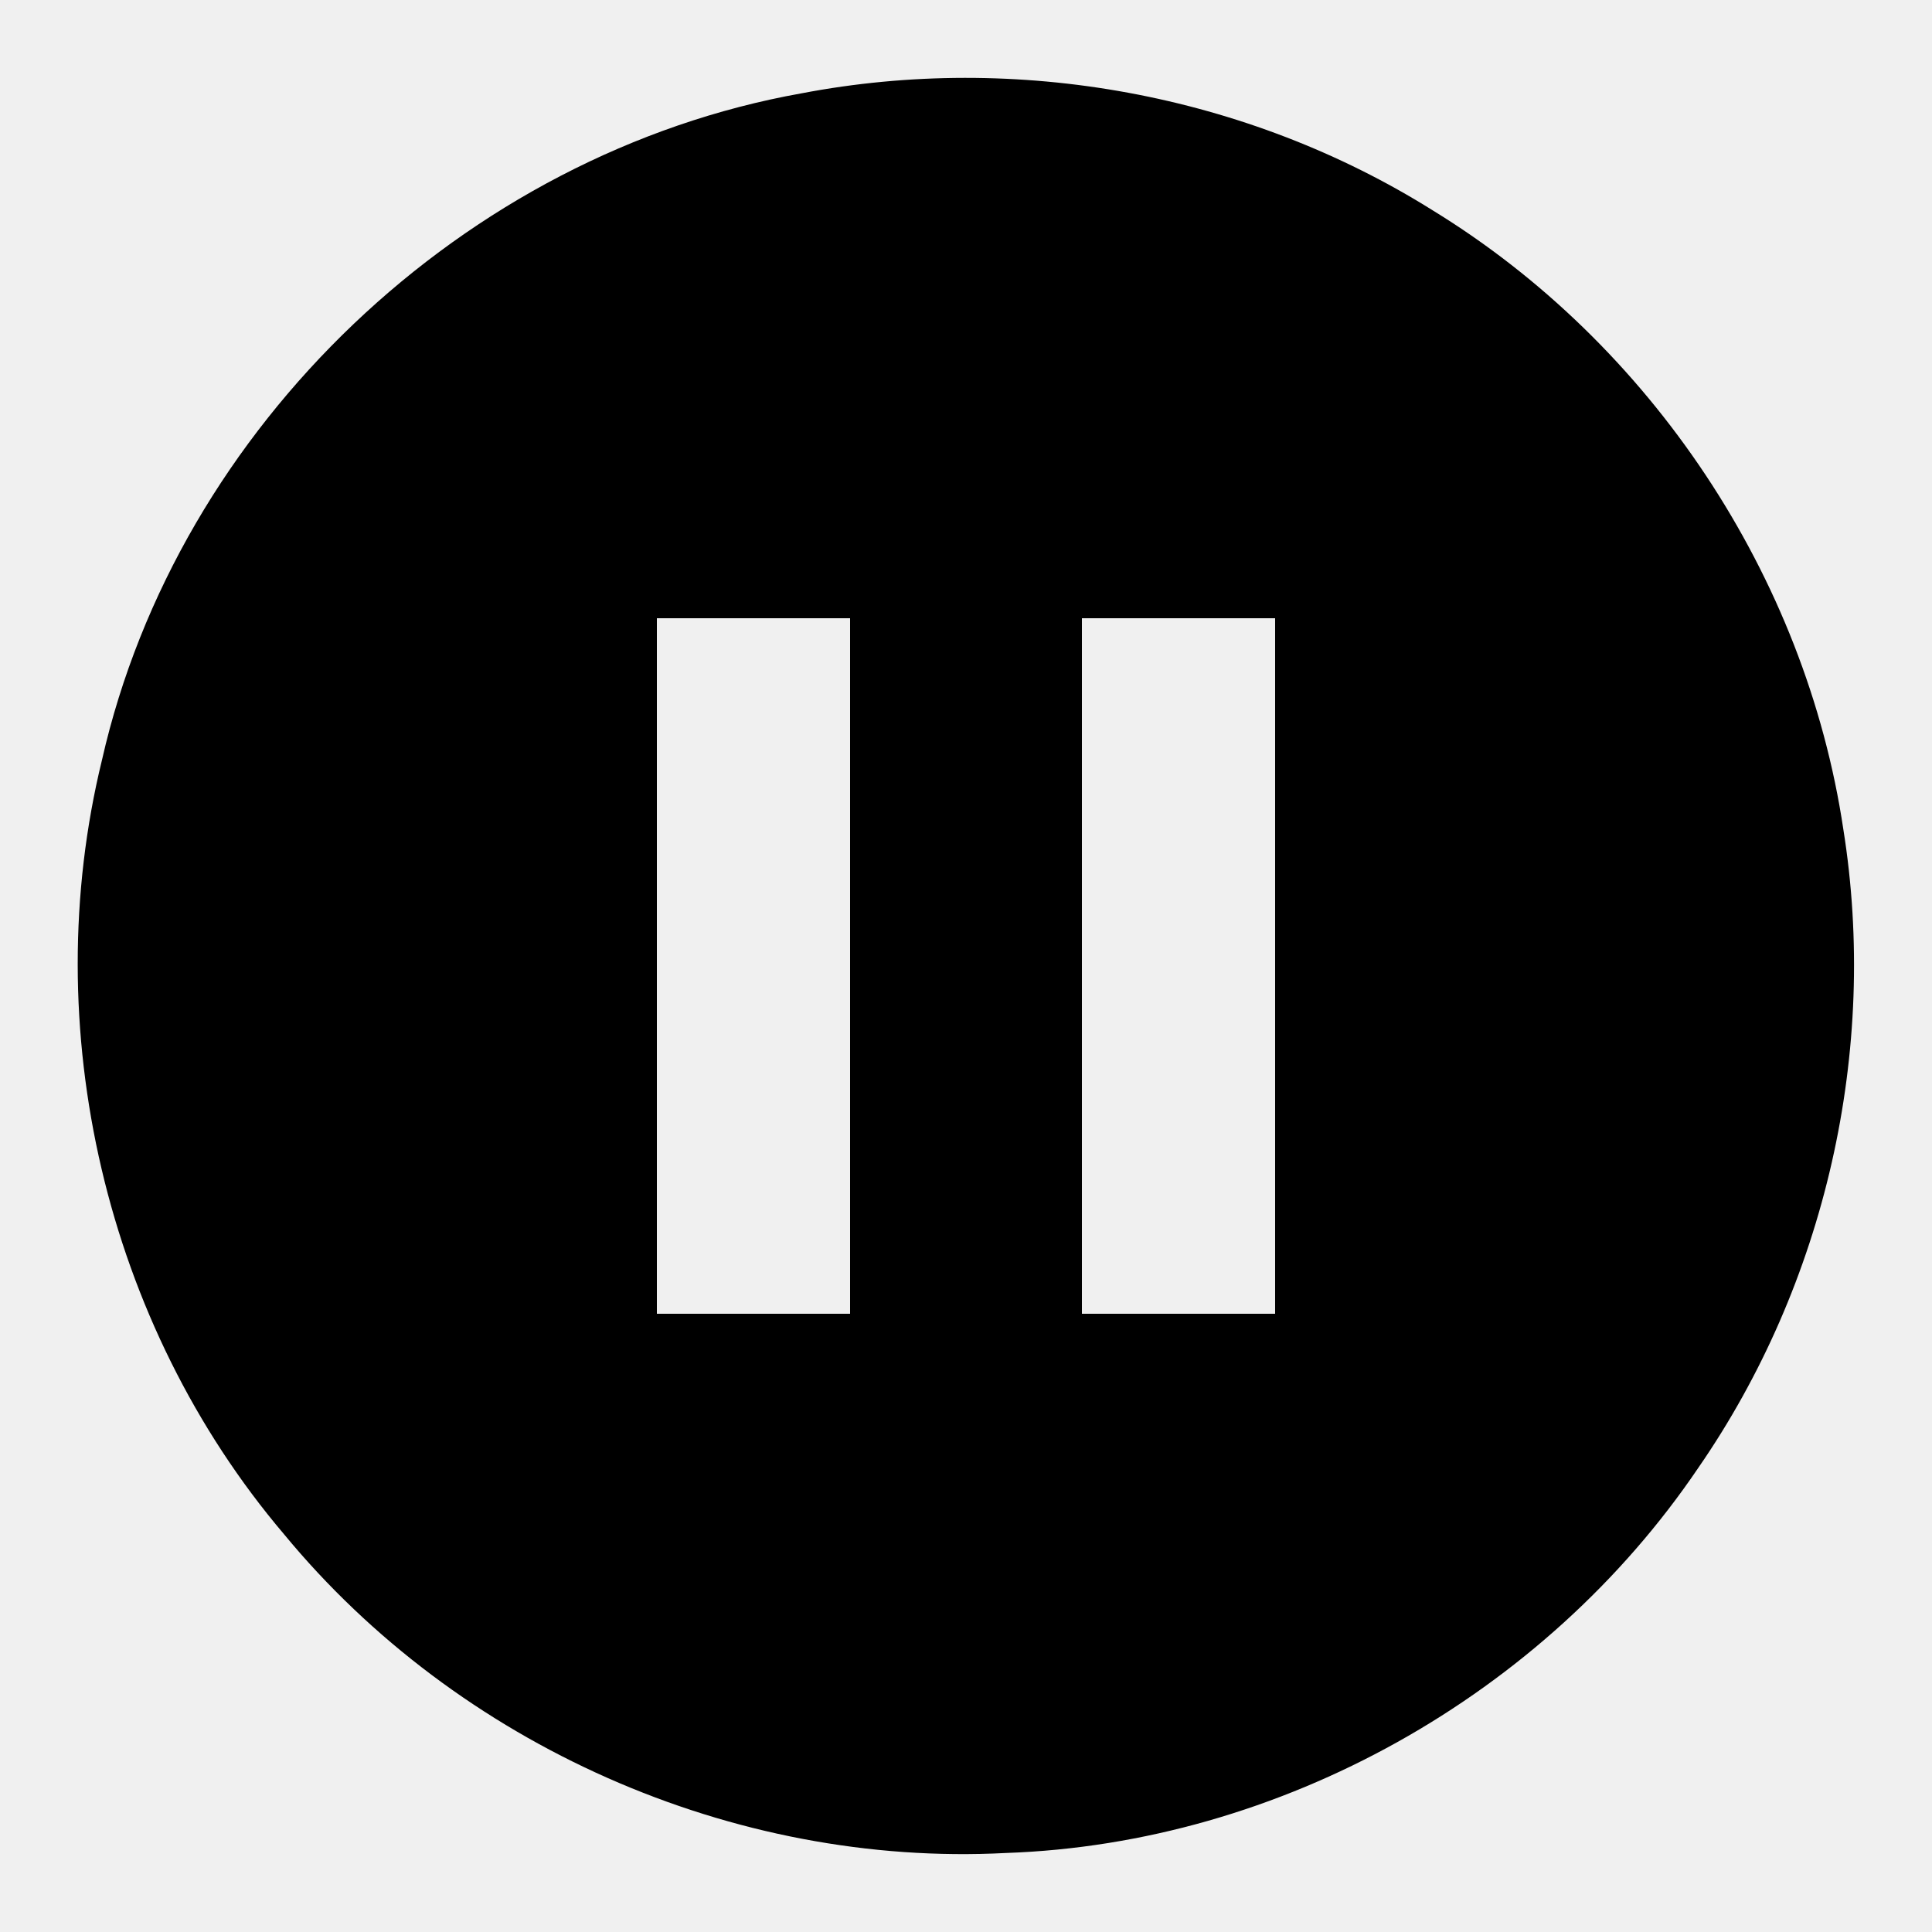
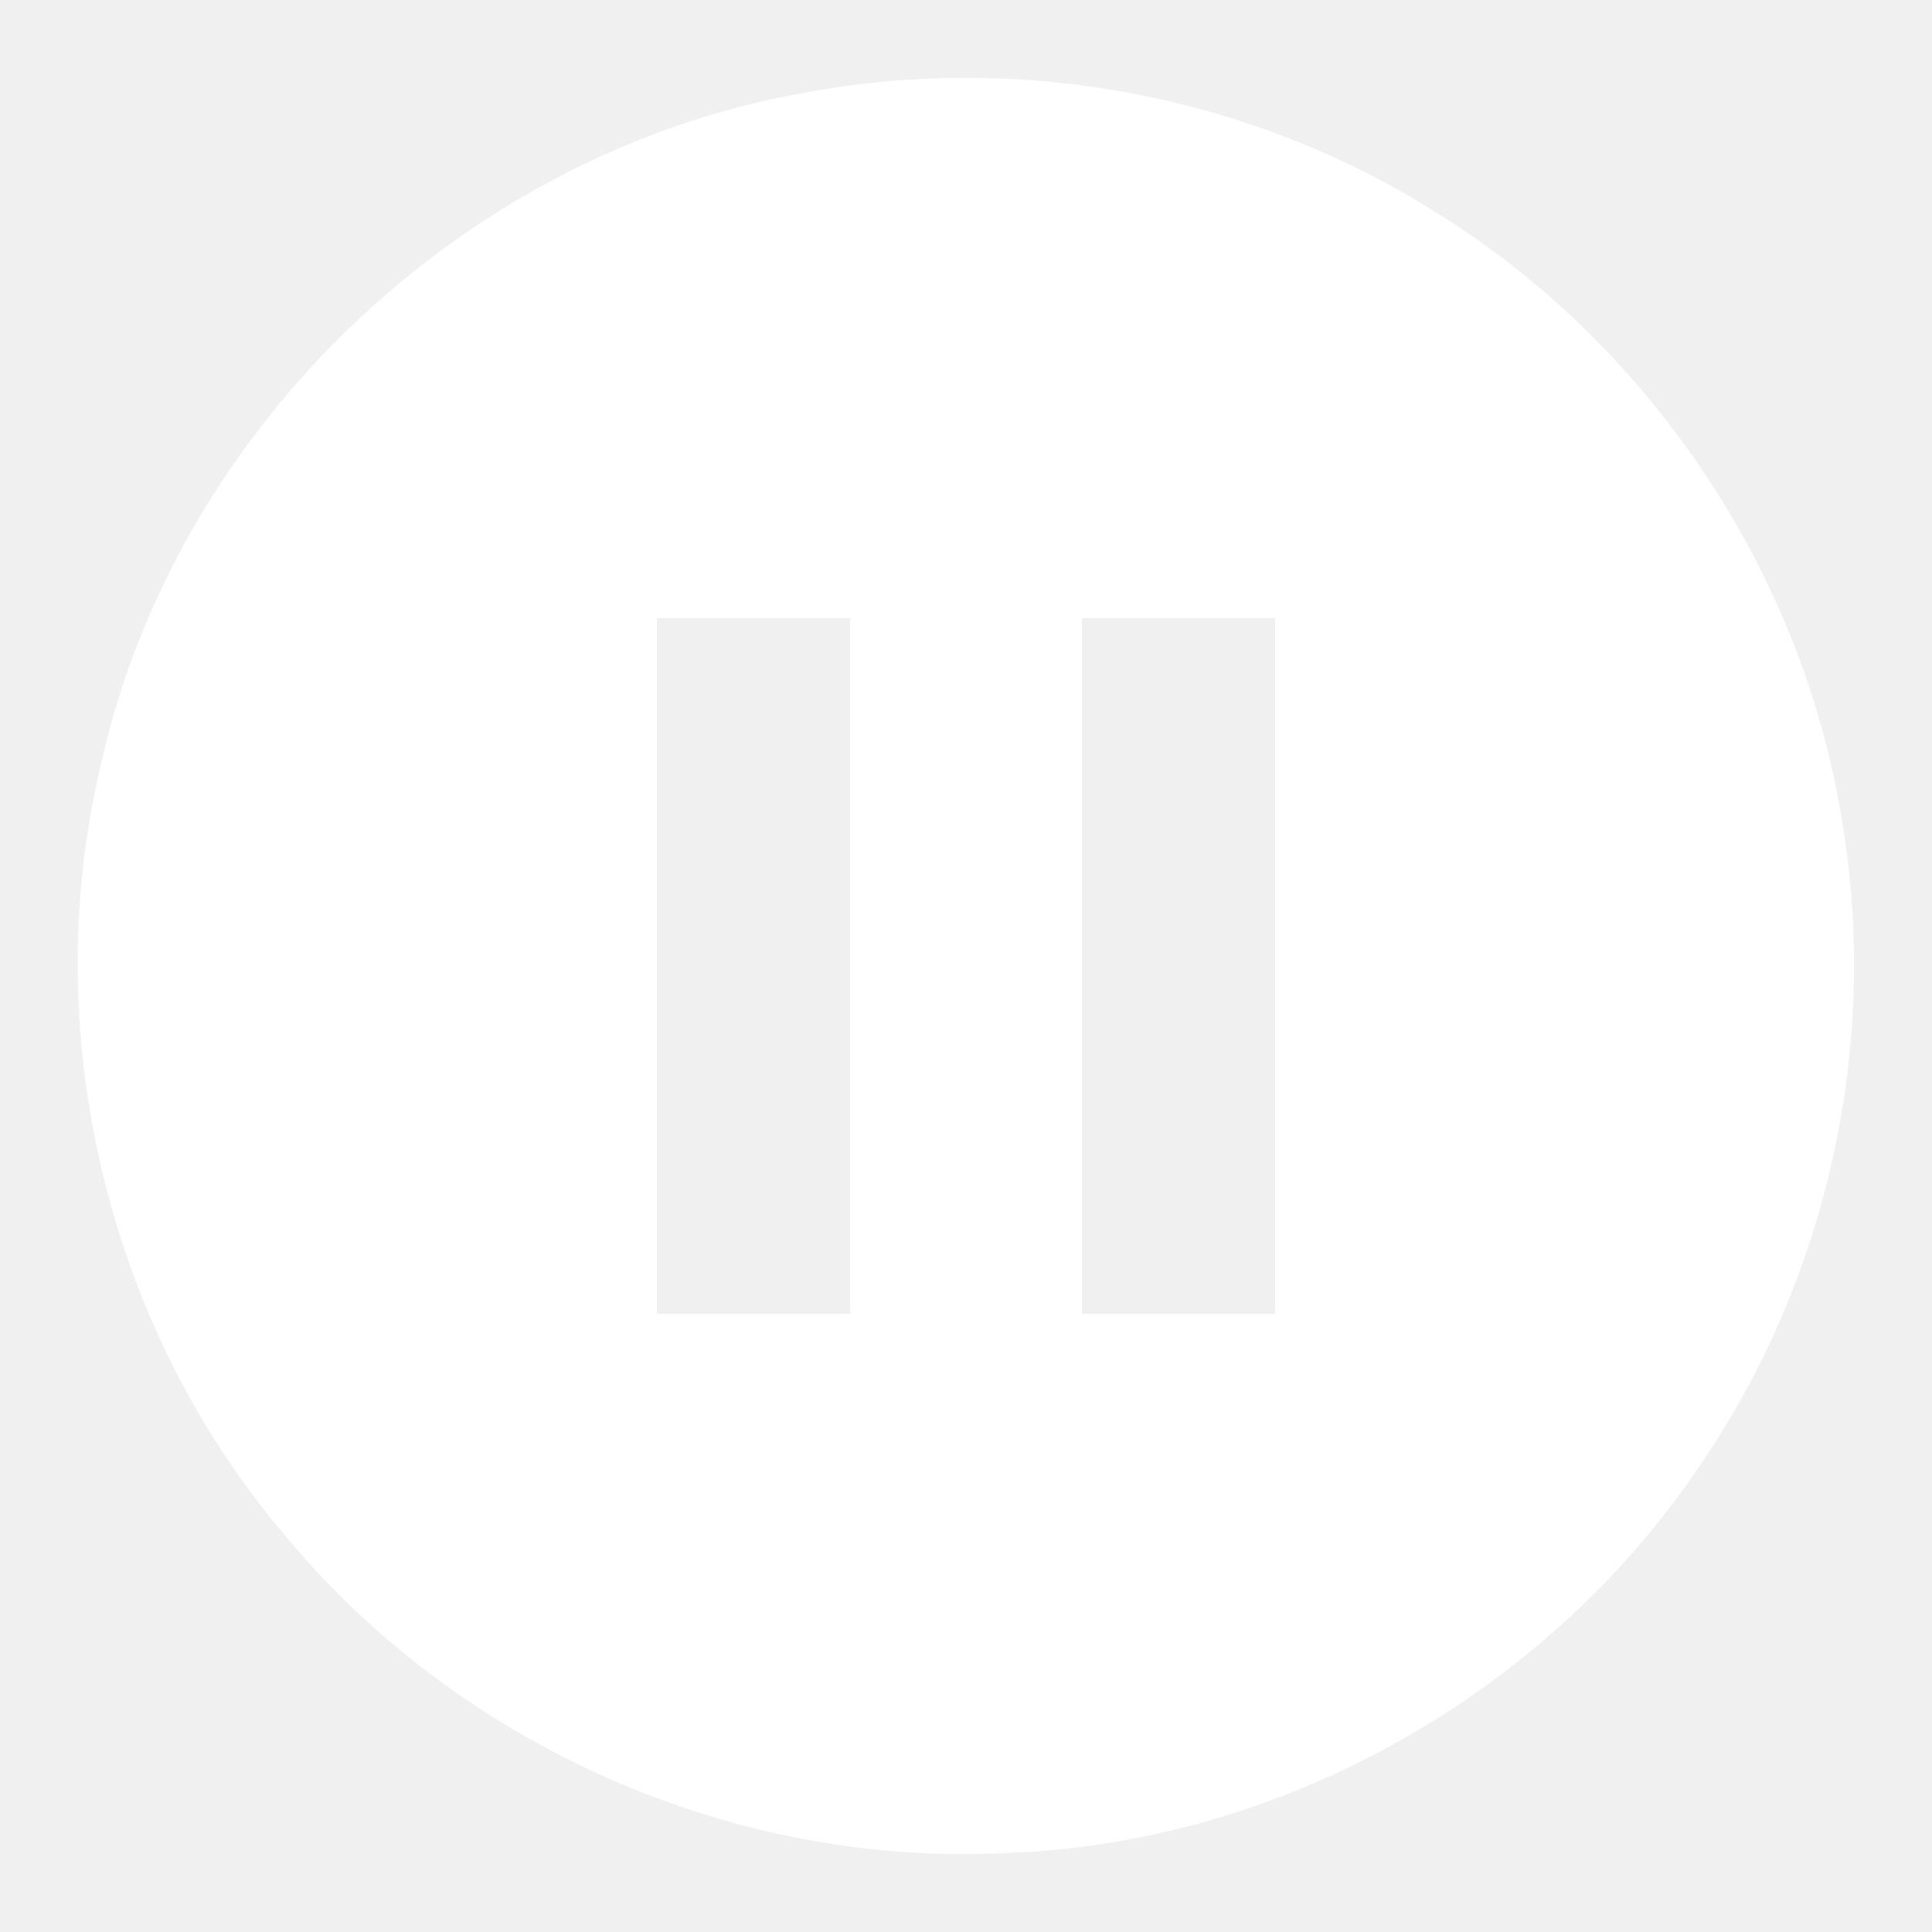
- <svg xmlns="http://www.w3.org/2000/svg" width="100pt" height="100pt" viewBox="0 0 100 100" version="1.1">
-   <g id="#000000ff">
-     <path fill="#000000" opacity="1.00" d=" M 41.49 4.83 C 52.63 2.70 64.54 4.86 74.16 10.89 C 85.45 17.81 93.45 29.82 95.41 42.92 C 97.24 54.37 94.49 66.45 87.90 75.98 C 79.94 87.74 66.27 95.42 52.07 95.91 C 37.93 96.65 23.69 90.32 14.70 79.41 C 5.46 68.53 1.89 53.19 5.28 39.33 C 9.20 22.04 24.04 7.94 41.49 4.83 M 34.00 32.00 C 34.00 44.00 34.00 56.00 34.00 68.00 C 37.33 68.00 40.66 68.00 44.00 68.00 C 44.00 56.00 44.00 44.00 44.00 32.00 C 40.67 32.00 37.33 32.00 34.00 32.00 M 56.00 32.00 C 56.00 44.00 56.00 56.00 56.00 68.00 C 59.33 68.00 62.66 68.00 66.00 68.00 C 66.00 56.00 66.00 44.00 66.00 32.00 C 62.66 32.00 59.33 32.00 56.00 32.00 Z" />
-   </g>
+ <svg xmlns="http://www.w3.org/2000/svg" width="96" height="96" viewBox="0 0 96 96" fill="none">
+   <path d="M39.83 4.637C50.525 2.592 61.958 4.666 71.194 10.454C82.032 17.098 89.712 28.627 91.594 41.203C93.35 52.195 90.71 63.792 84.384 72.941C76.742 84.23 63.619 91.603 49.987 92.074C36.413 92.784 22.742 86.707 14.112 76.234C5.242 65.789 1.814 51.062 5.069 37.757C8.832 21.158 23.078 7.622 39.83 4.637ZM32.64 30.72C32.64 42.24 32.64 53.76 32.64 65.28C35.837 65.28 39.034 65.28 42.24 65.28C42.24 53.76 42.24 42.24 42.24 30.72C39.043 30.72 35.837 30.72 32.64 30.72ZM53.76 30.72C53.76 42.24 53.76 53.76 53.76 65.28C56.957 65.28 60.154 65.28 63.36 65.28C63.36 53.76 63.36 42.24 63.36 30.72C60.154 30.72 56.957 30.72 53.76 30.72Z" fill="white" />
</svg>
